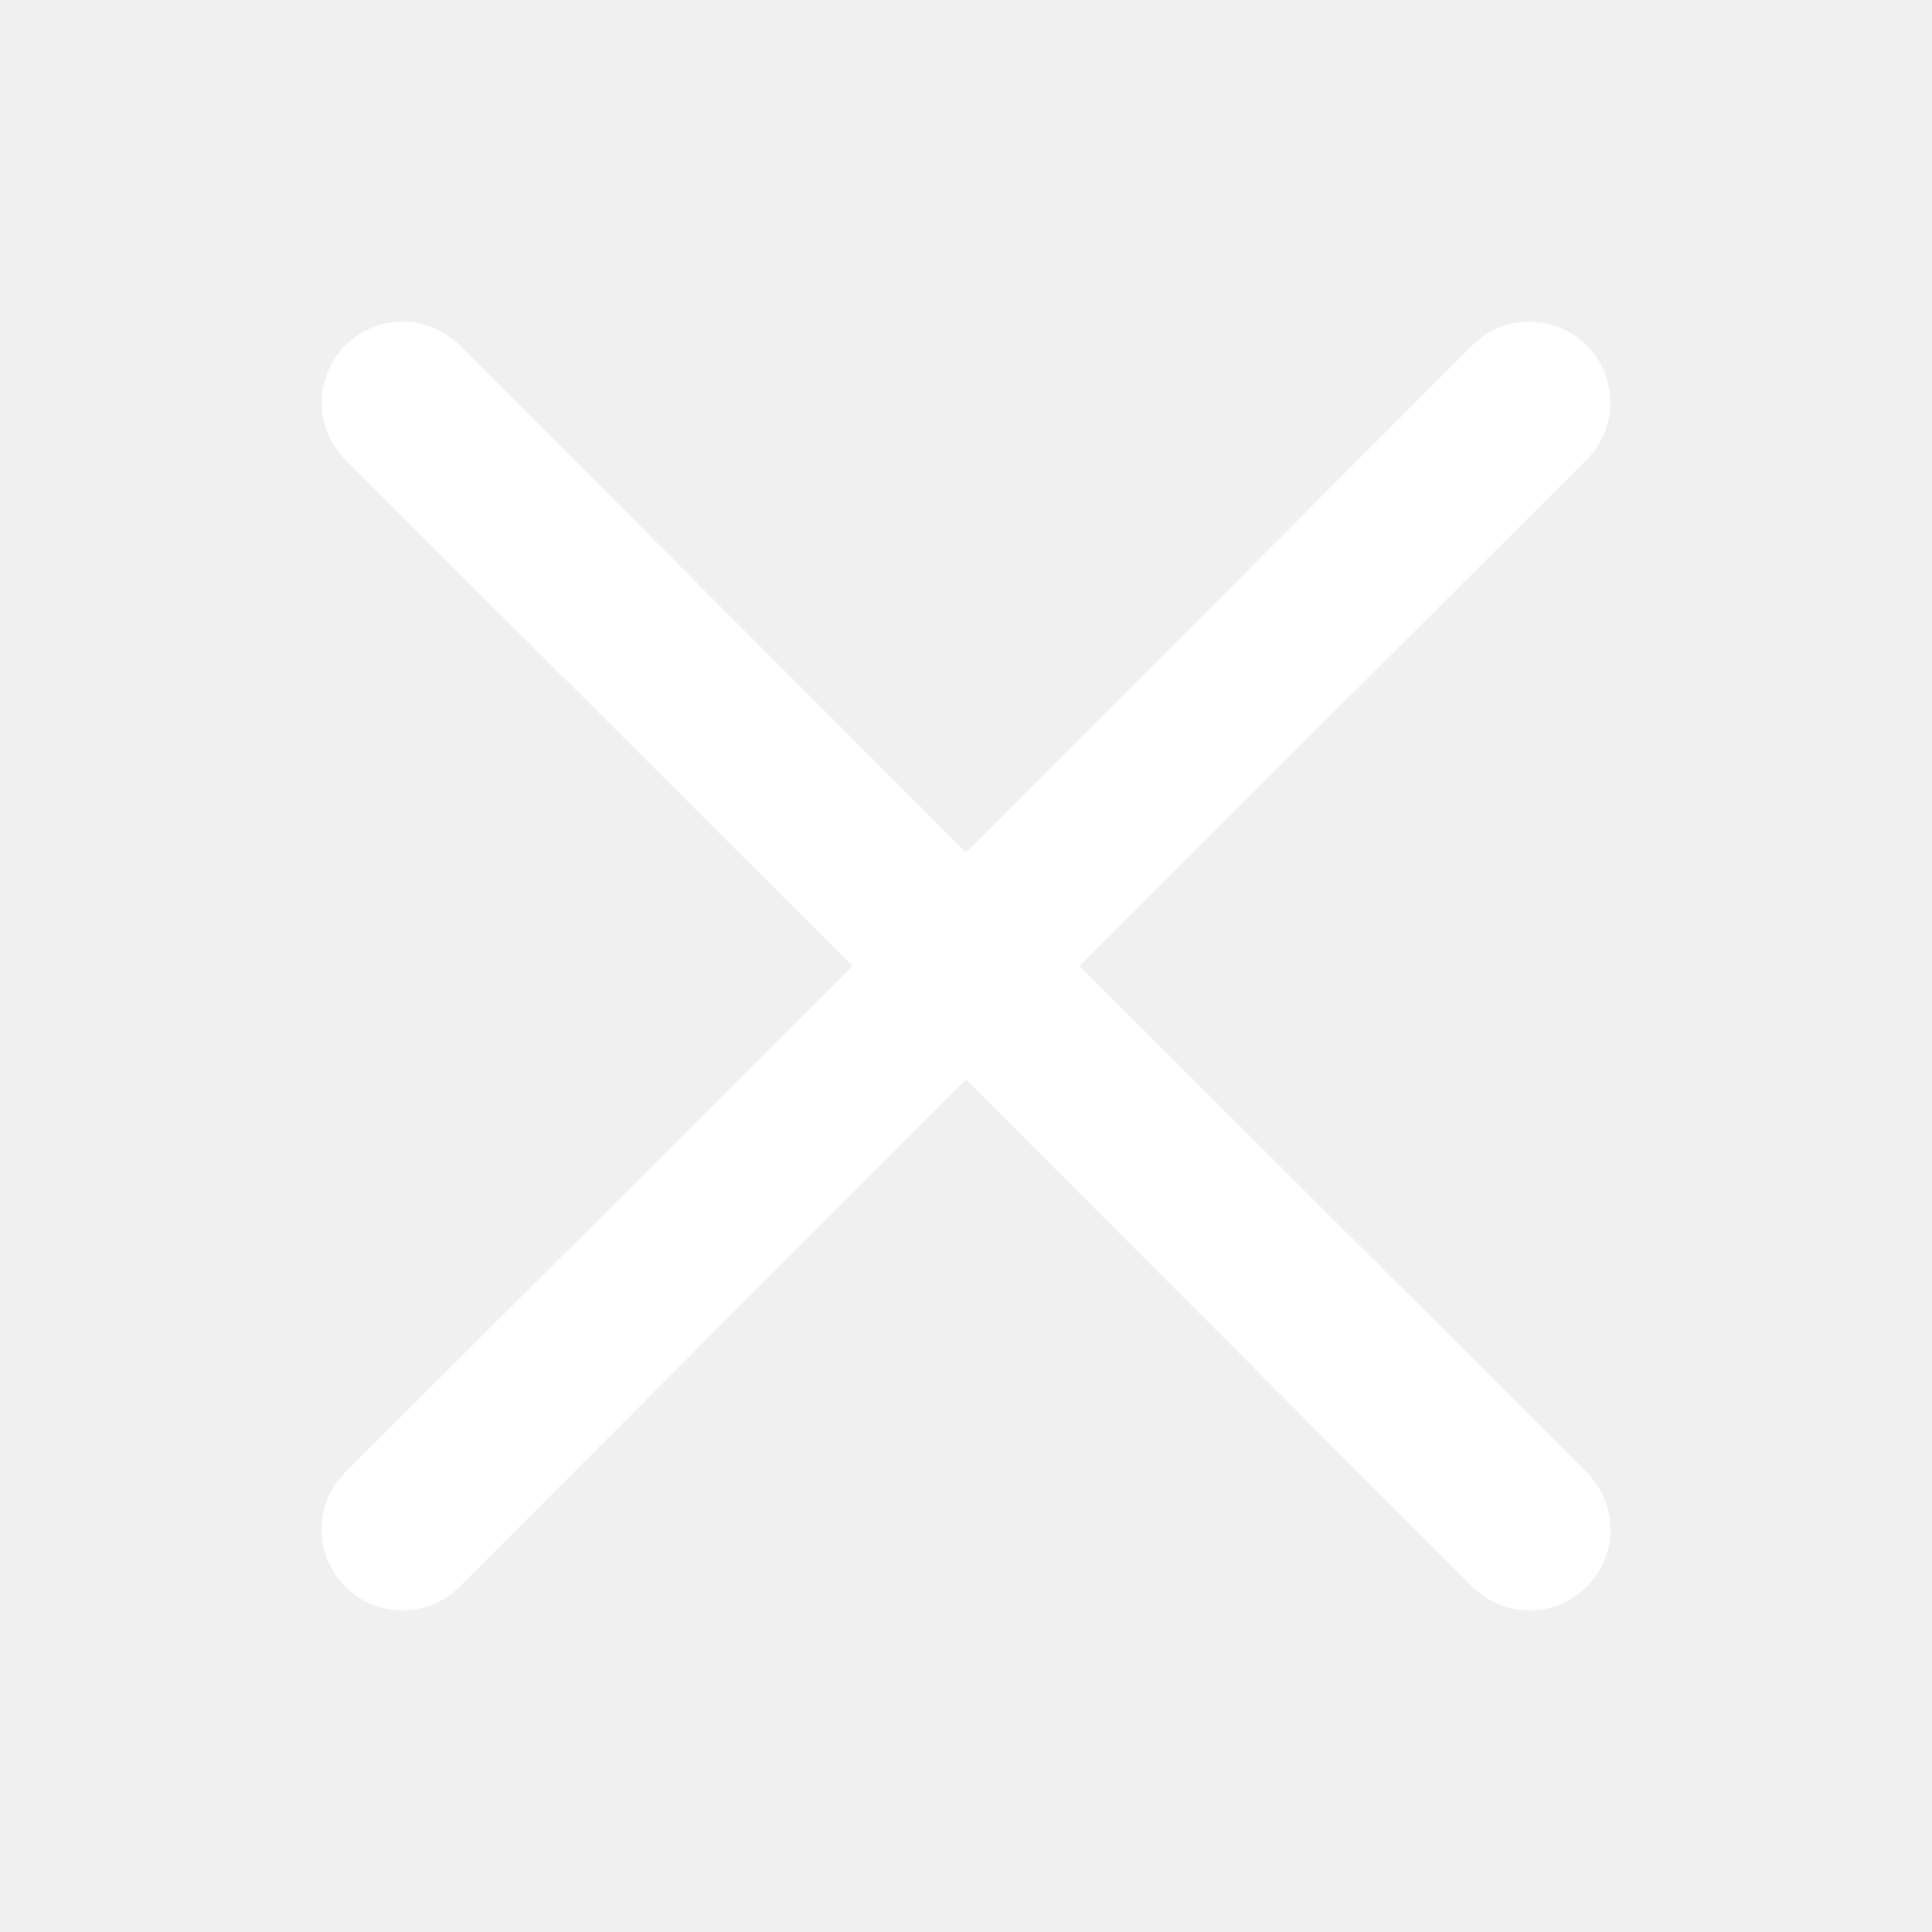
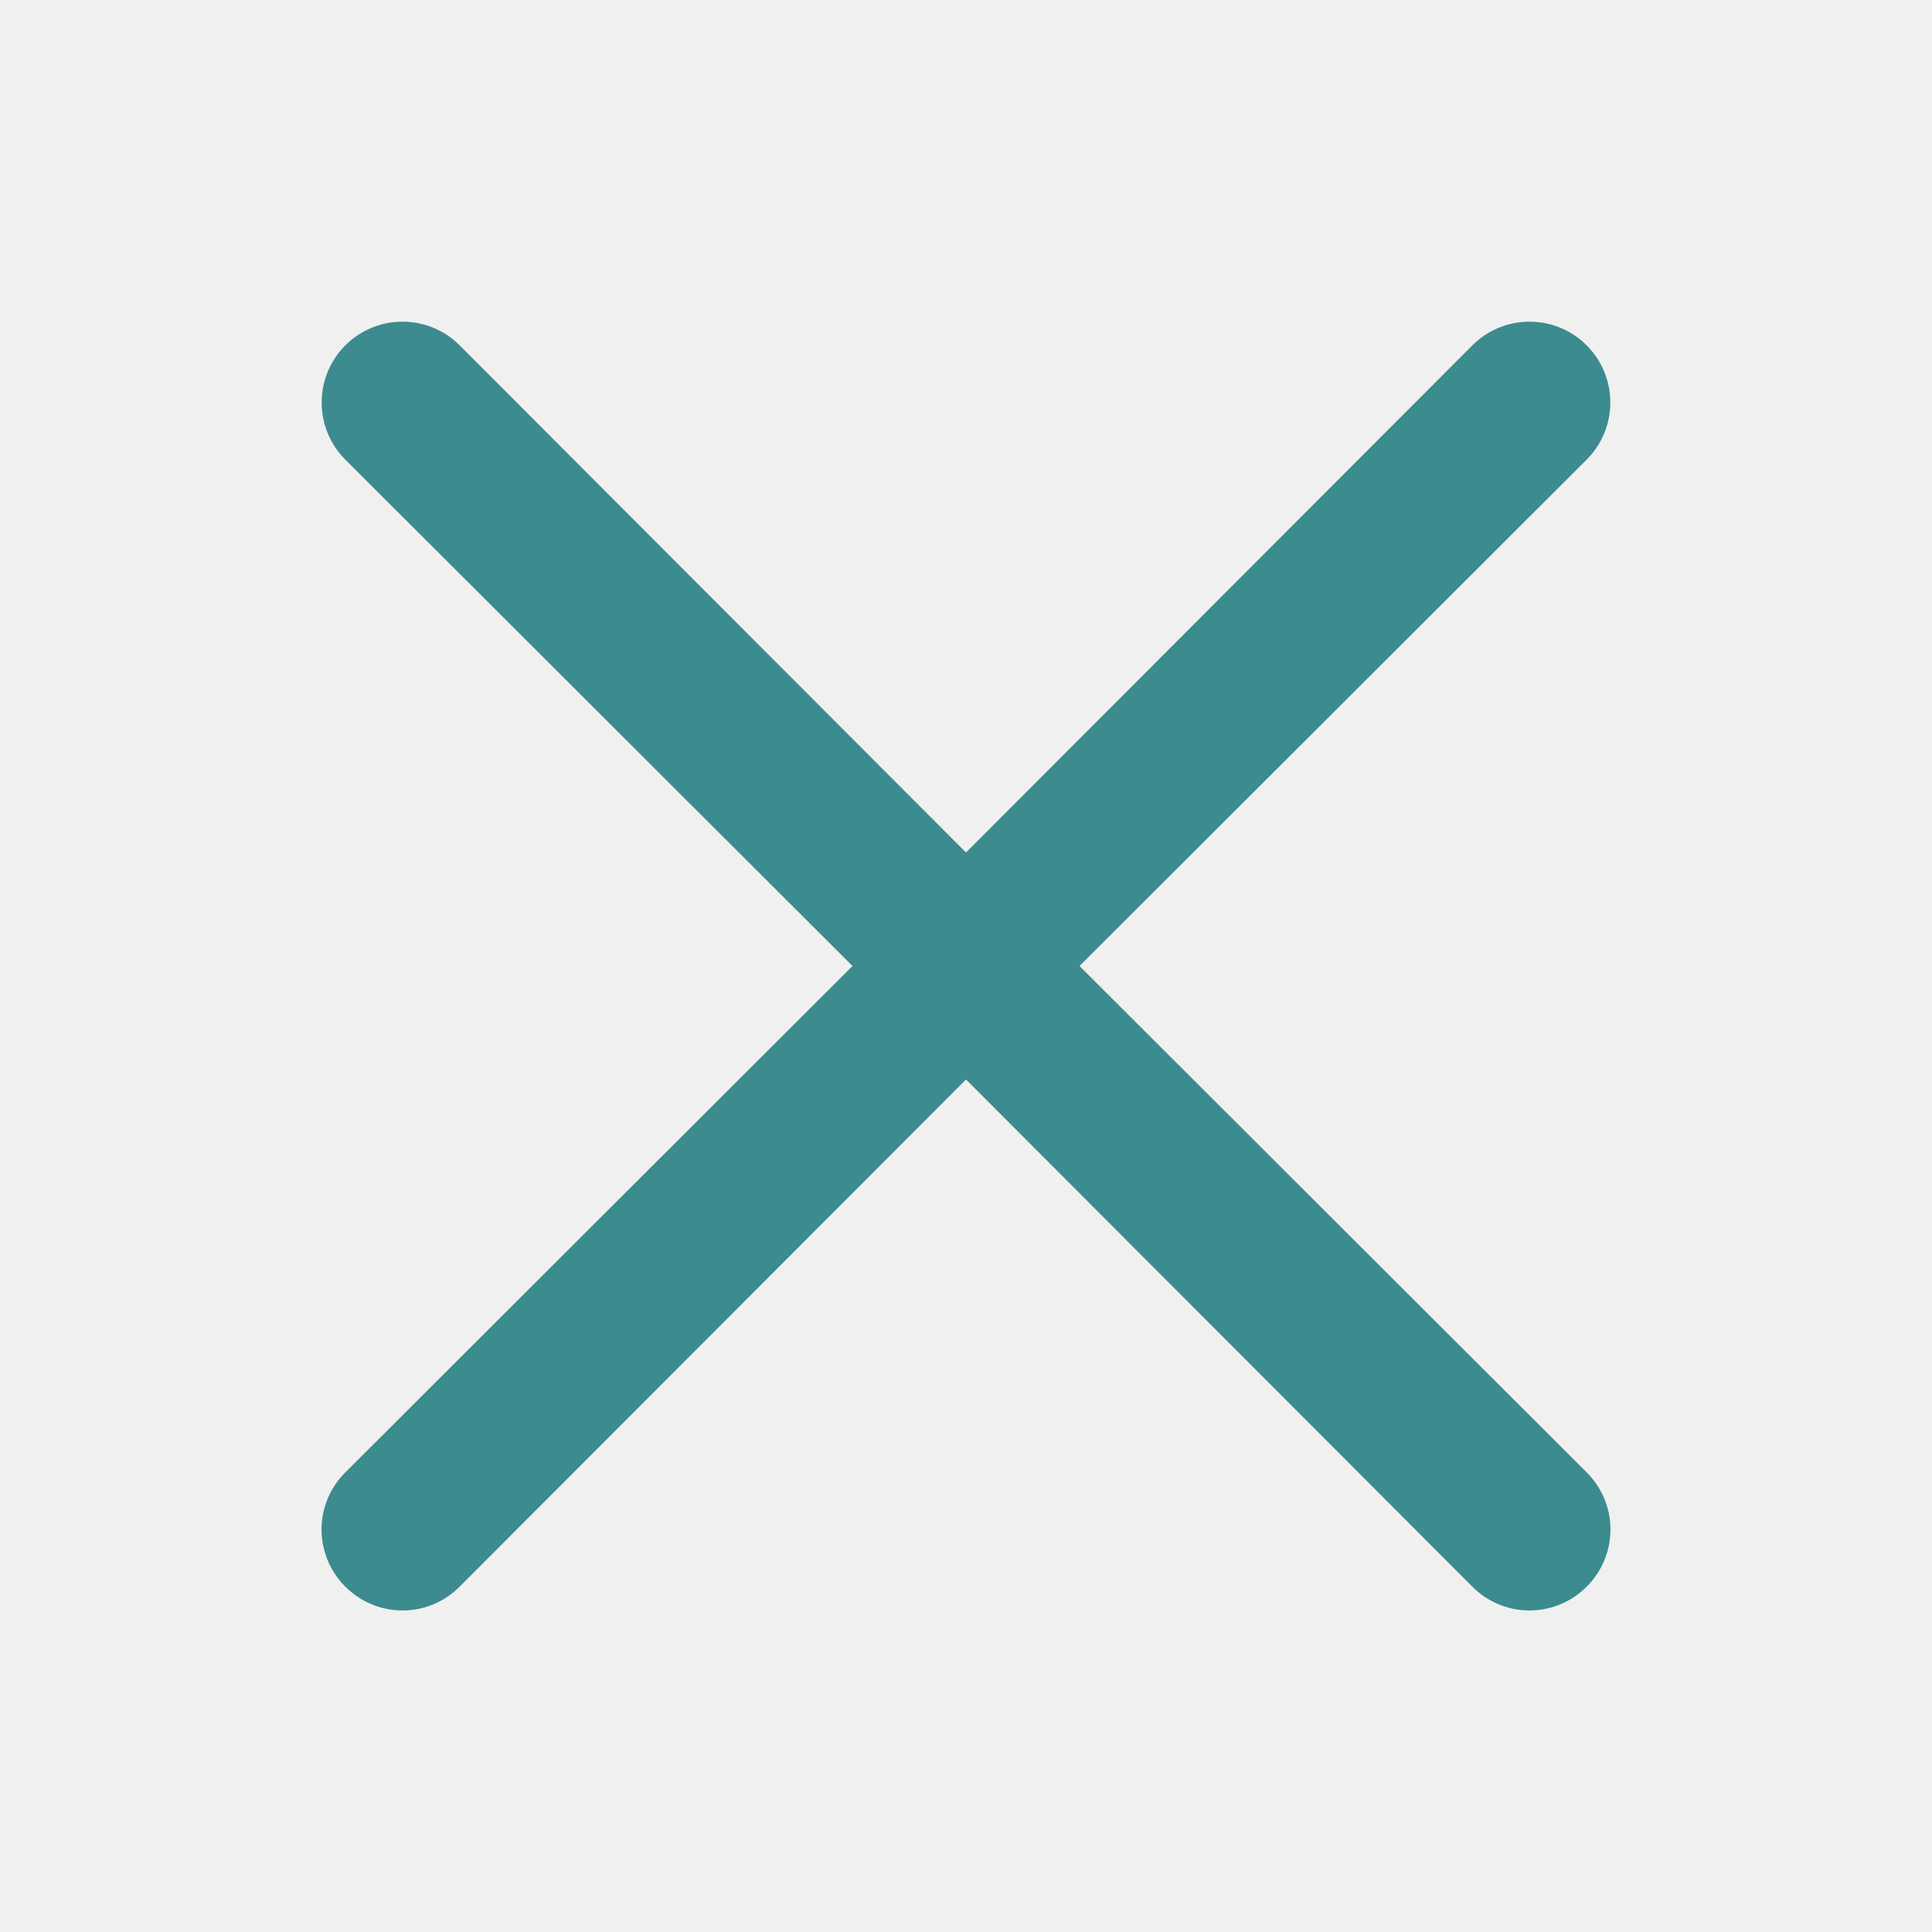
<svg xmlns="http://www.w3.org/2000/svg" viewBox="0 0 24 24" id="multiply">
-   <path fill="#FFFFFF" d="M13.41,12l6.3-6.29a1,1,0,1,0-1.42-1.42L12,10.59,5.71,4.29A1,1,0,0,0,4.29,5.71L10.59,12l-6.3,6.29a1,1,0,0,0,0,1.42,1,1,0,0,0,1.42,0L12,13.41l6.29,6.3a1,1,0,0,0,1.42,0,1,1,0,0,0,0-1.42Z" />
+   <path fill="#3C8B8F" d="M13.41,12l6.3-6.29a1,1,0,1,0-1.42-1.42L12,10.59,5.71,4.29A1,1,0,0,0,4.29,5.71L10.59,12l-6.3,6.29a1,1,0,0,0,0,1.42,1,1,0,0,0,1.42,0L12,13.41l6.29,6.3a1,1,0,0,0,1.42,0,1,1,0,0,0,0-1.42Z" />
</svg>
